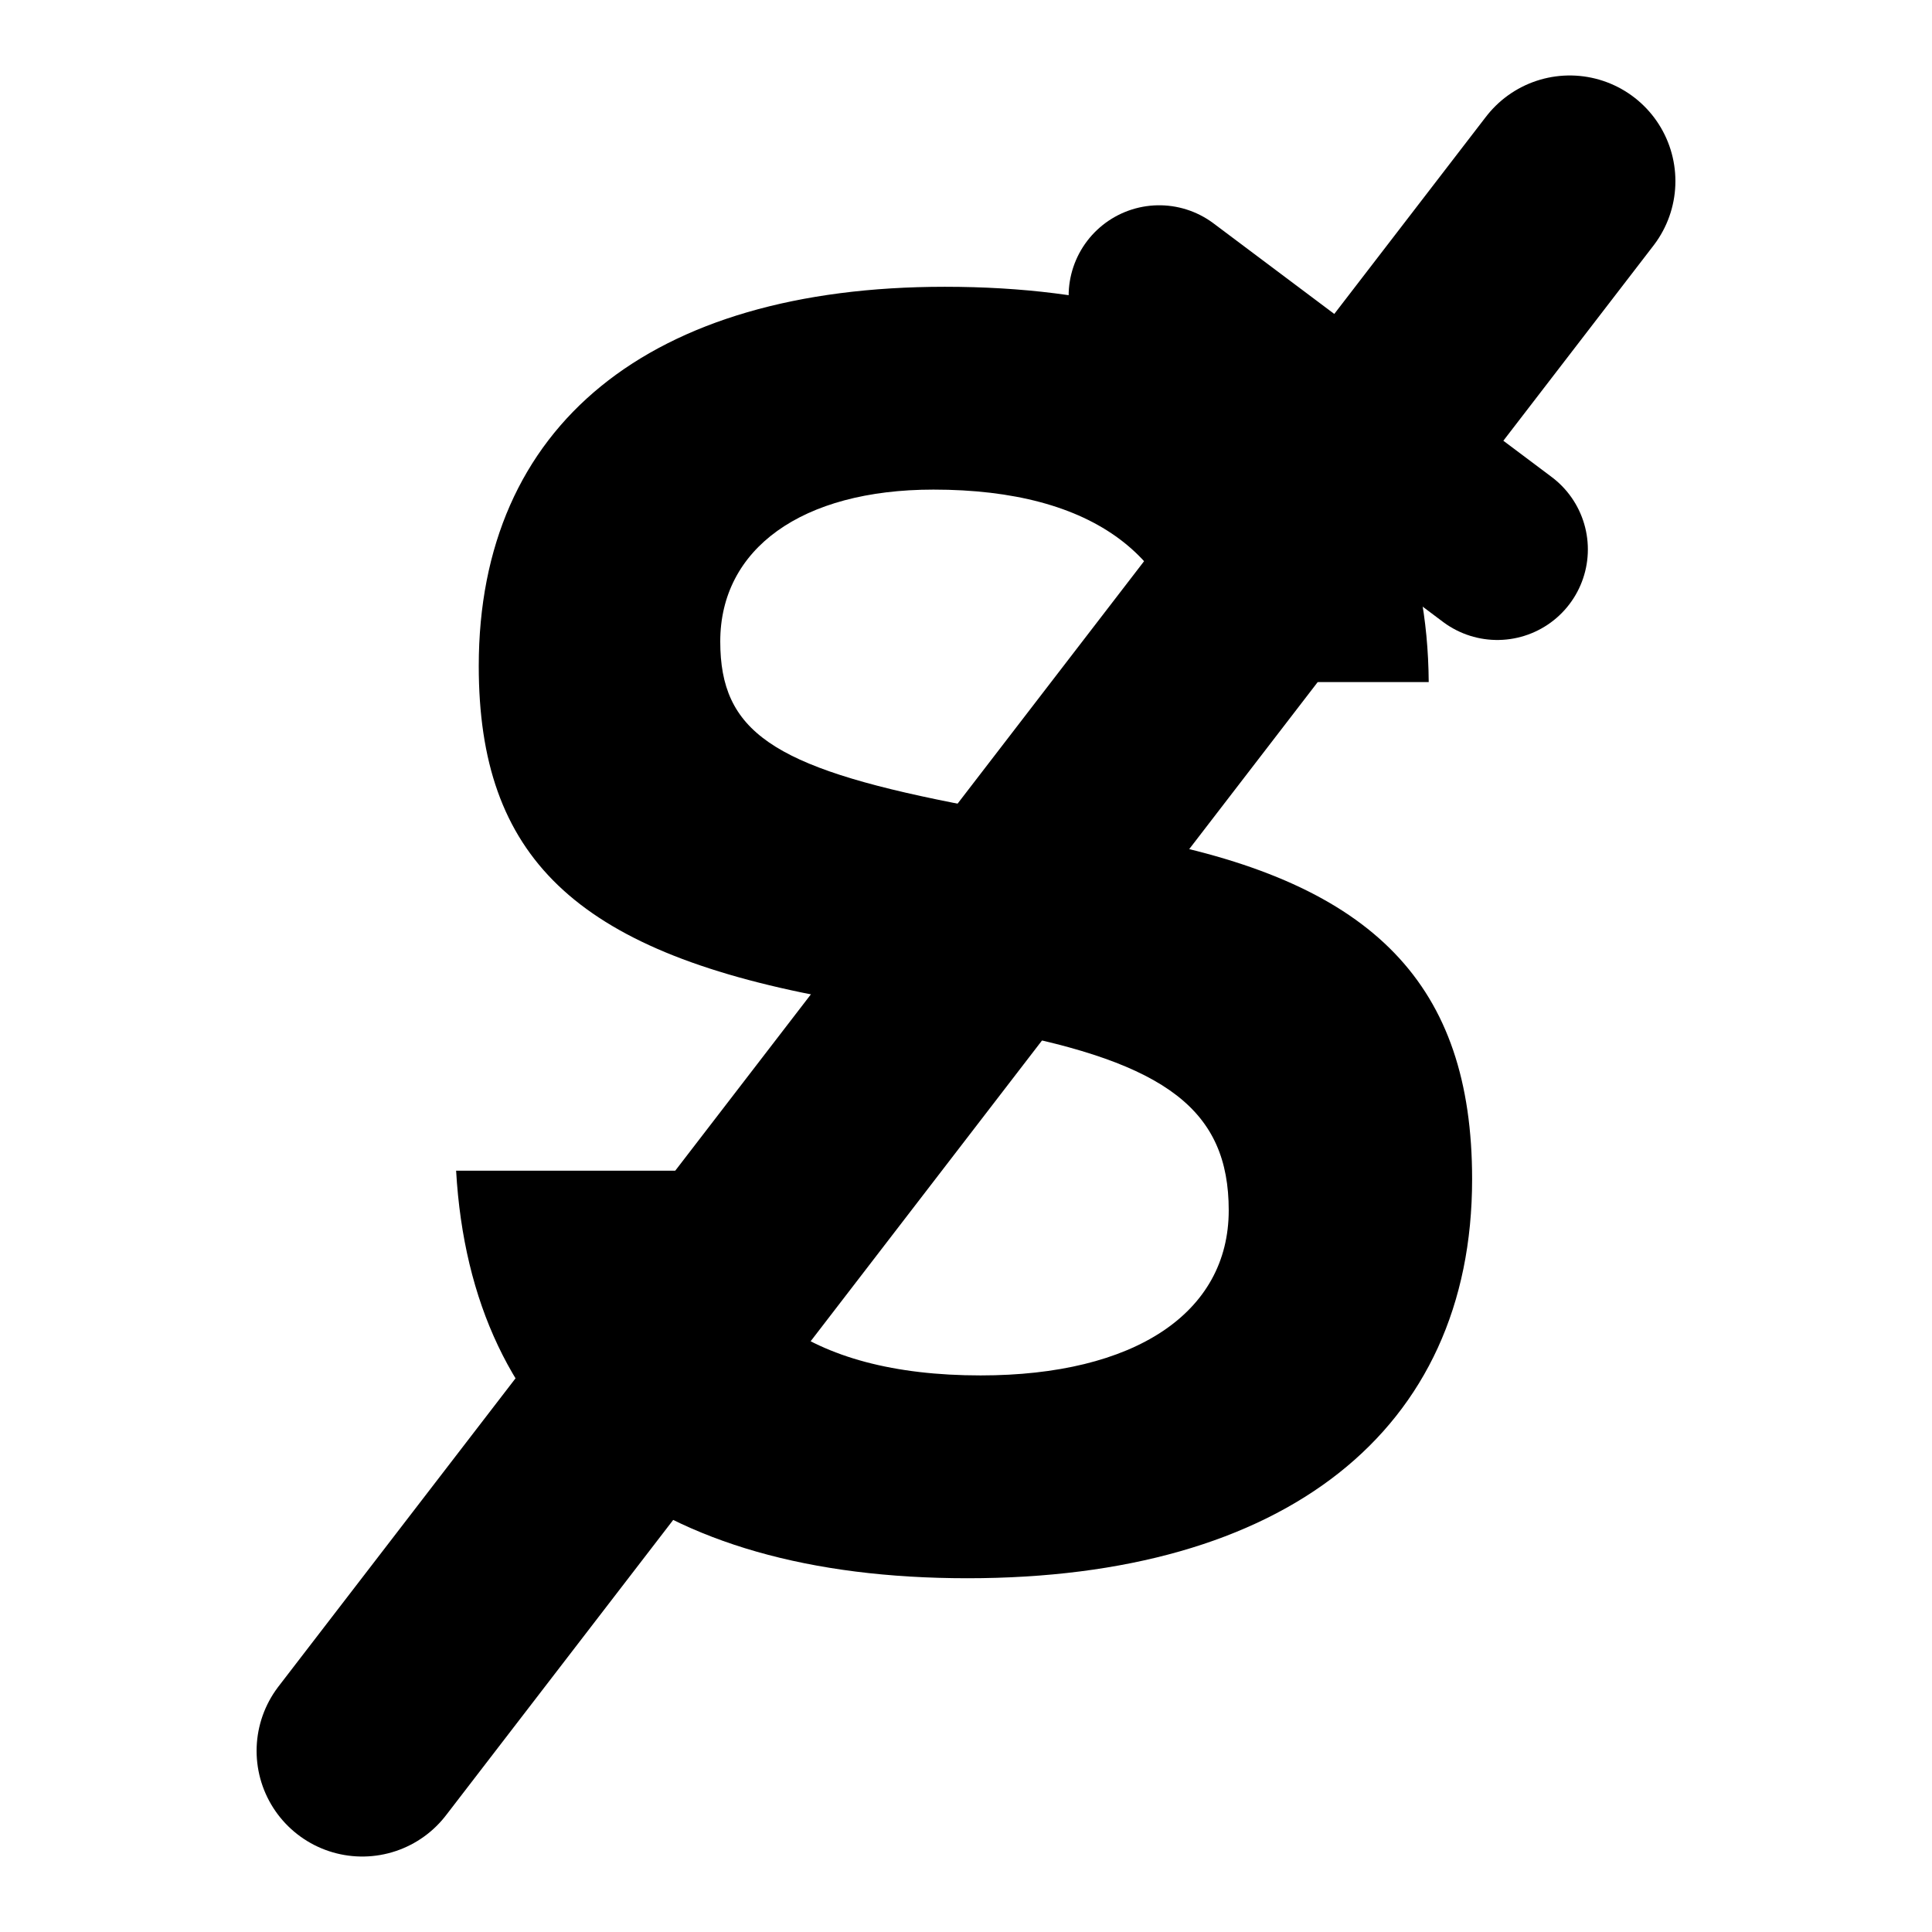
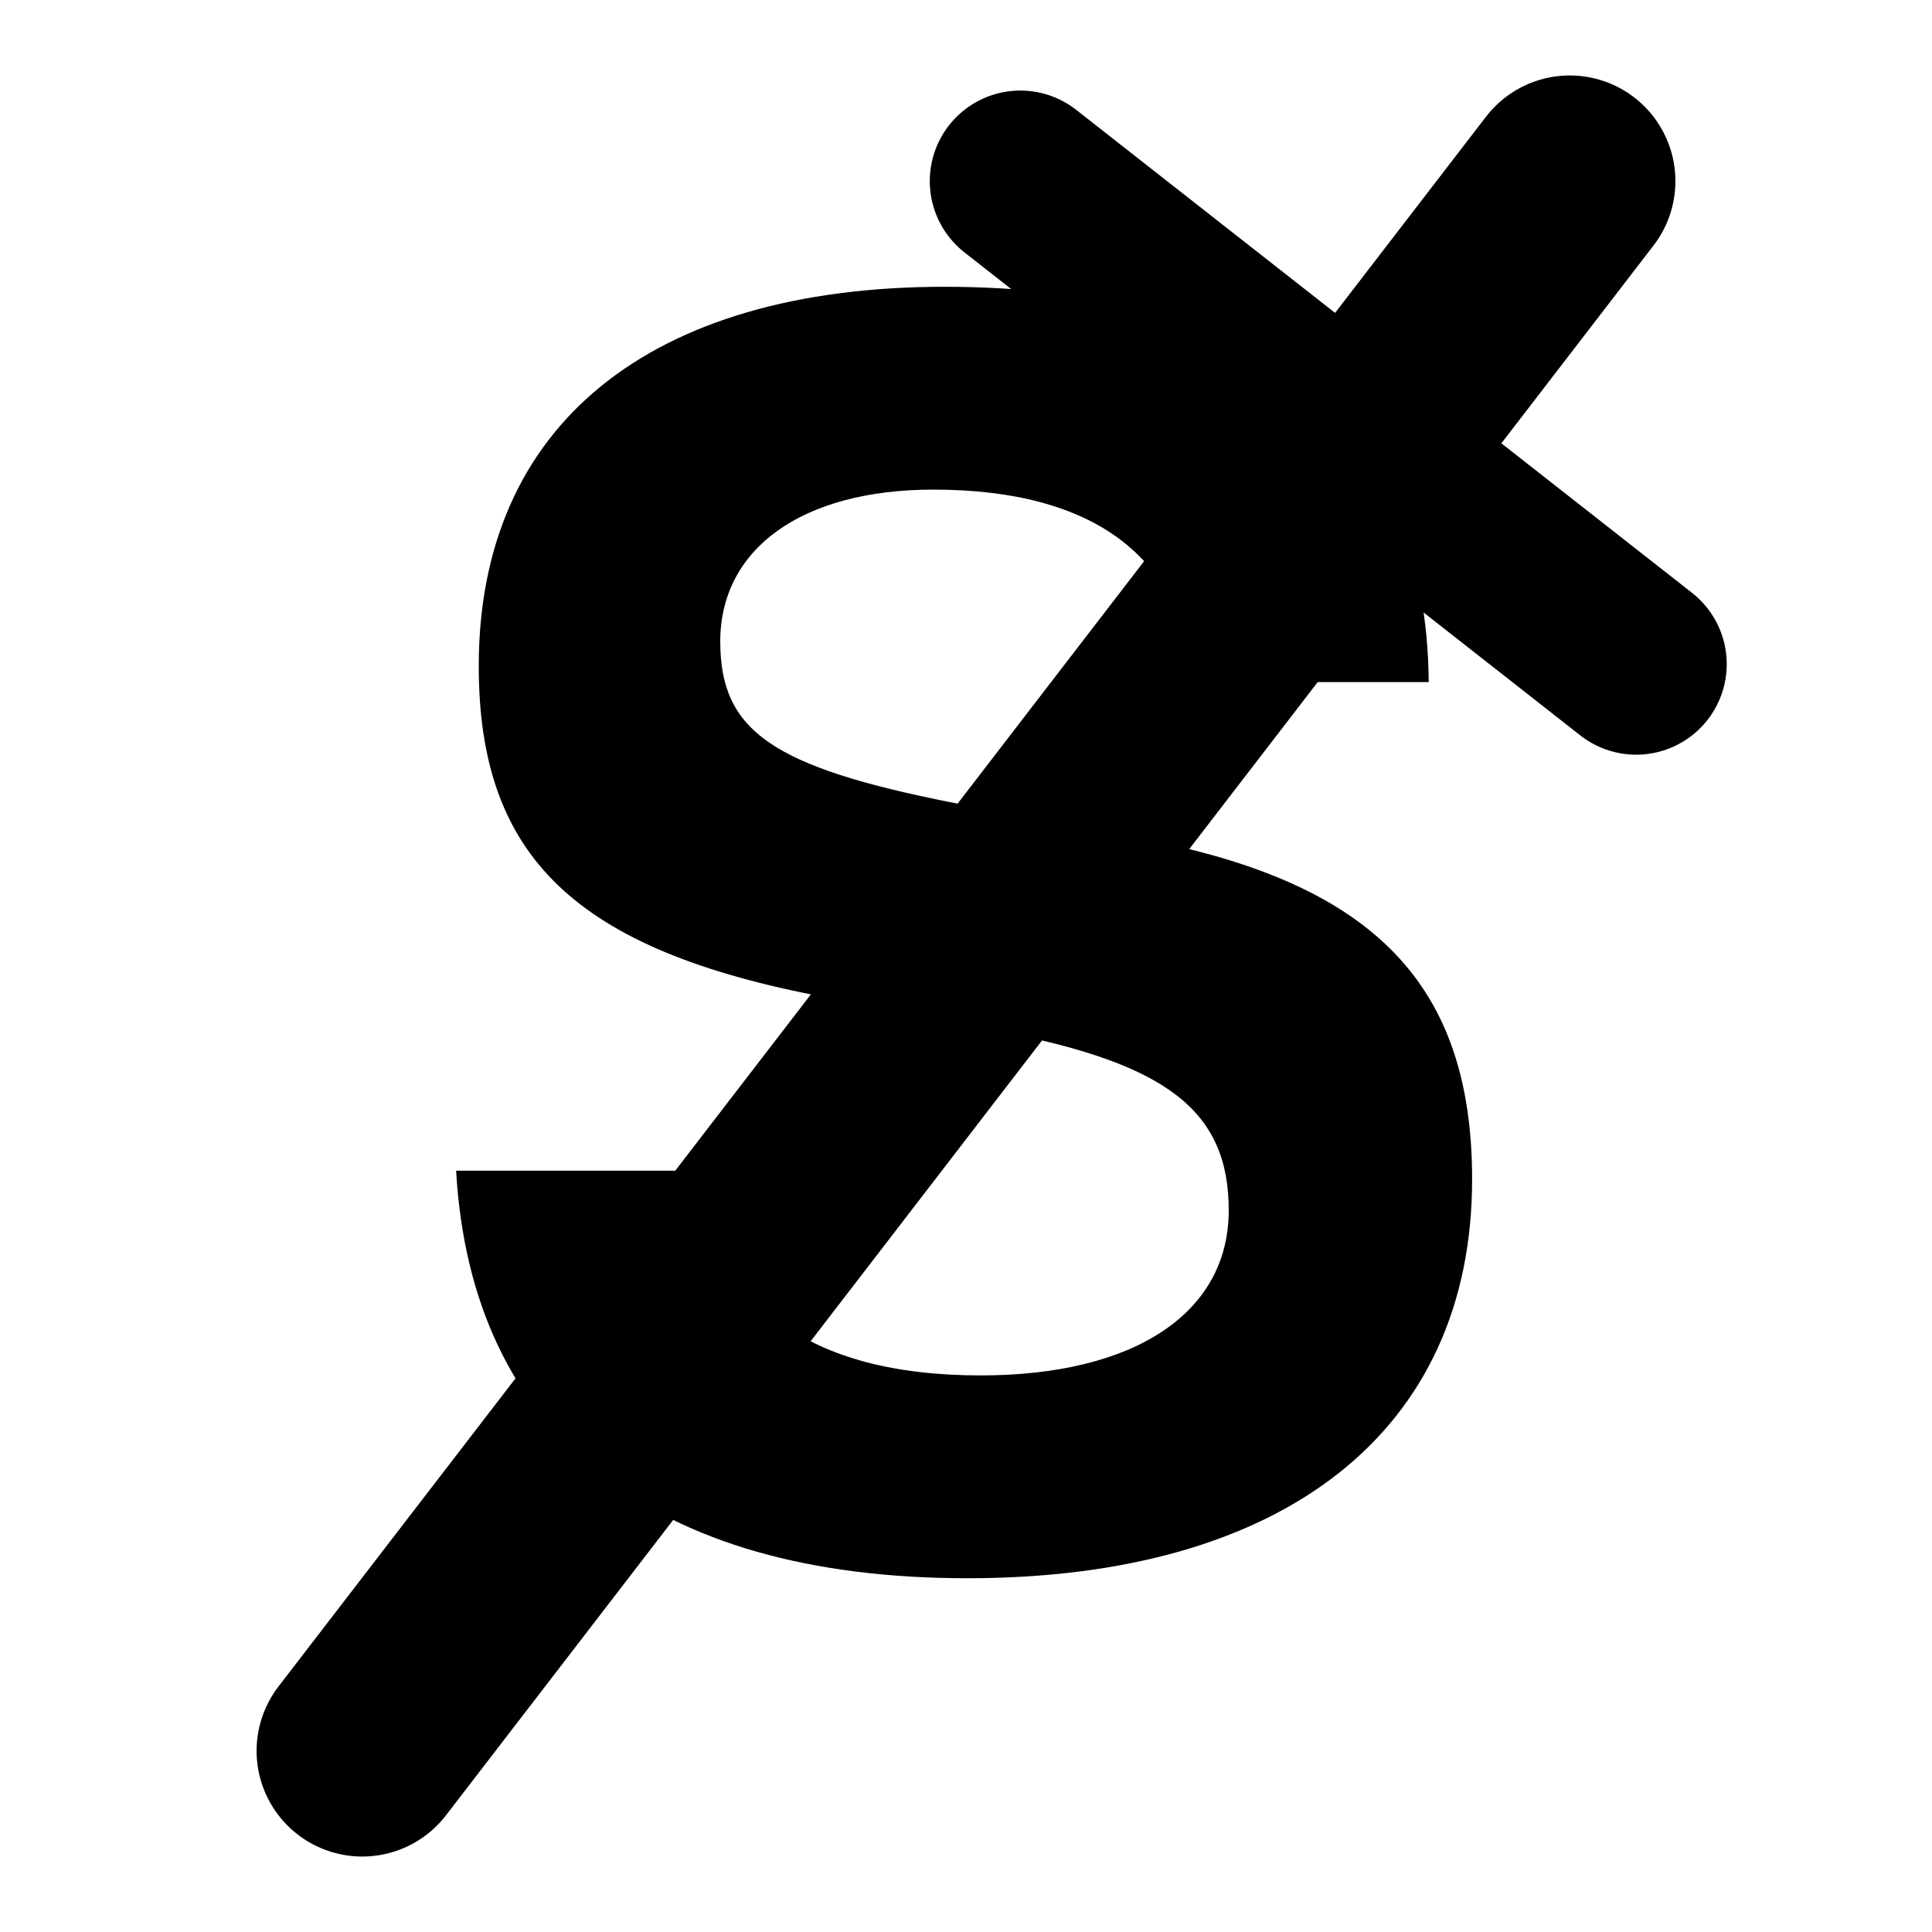
<svg xmlns="http://www.w3.org/2000/svg" width="32" height="32" viewBox="0 0 32 32">
  <text x="16" y="25.5" font-family="Helvetica Neue, Helvetica, Arial, sans-serif" font-size="28" font-weight="900" text-anchor="middle" fill="#000000">S</text>
  <line x1="26" y1="3" x2="6" y2="29" stroke="#000000" stroke-width="3.5" stroke-linecap="round" />
-   <line x1="19.2" y1="4.9" x2="24.8" y2="9.1" stroke="#000000" stroke-width="3.0" stroke-linecap="round" />
+   <line x1="16.9" y1="3.0" x2="27.1" y2="11.0" stroke="#000000" stroke-width="3.0" stroke-linecap="round" />
</svg>
